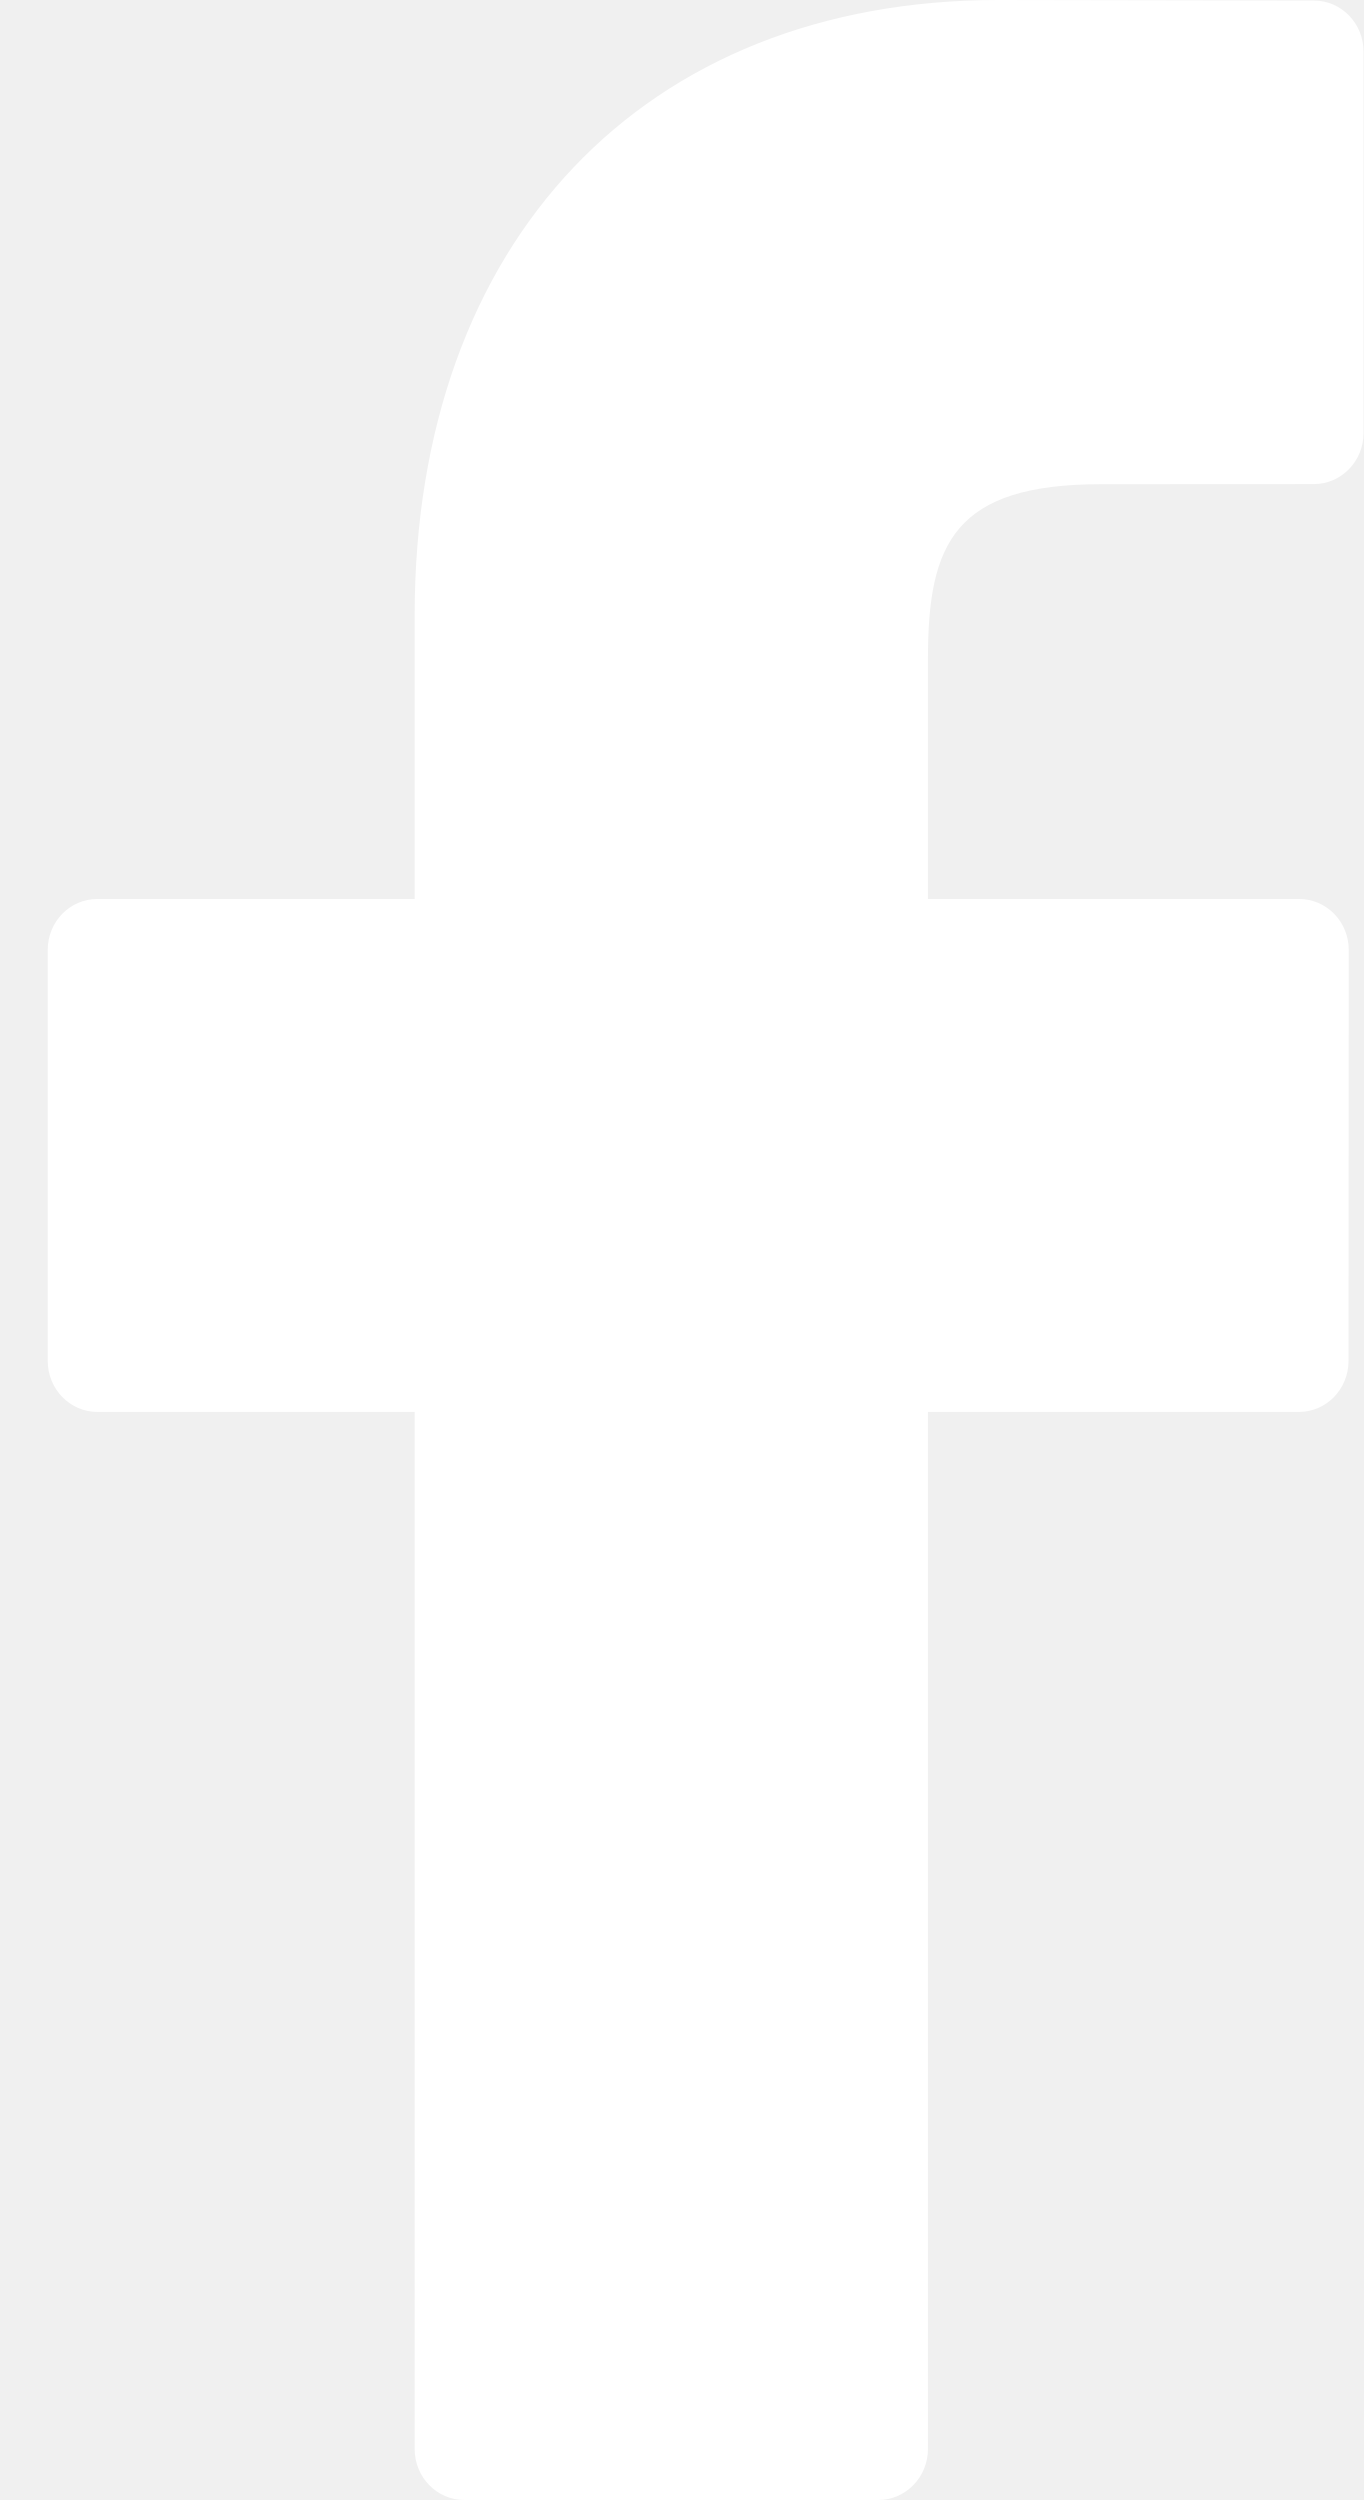
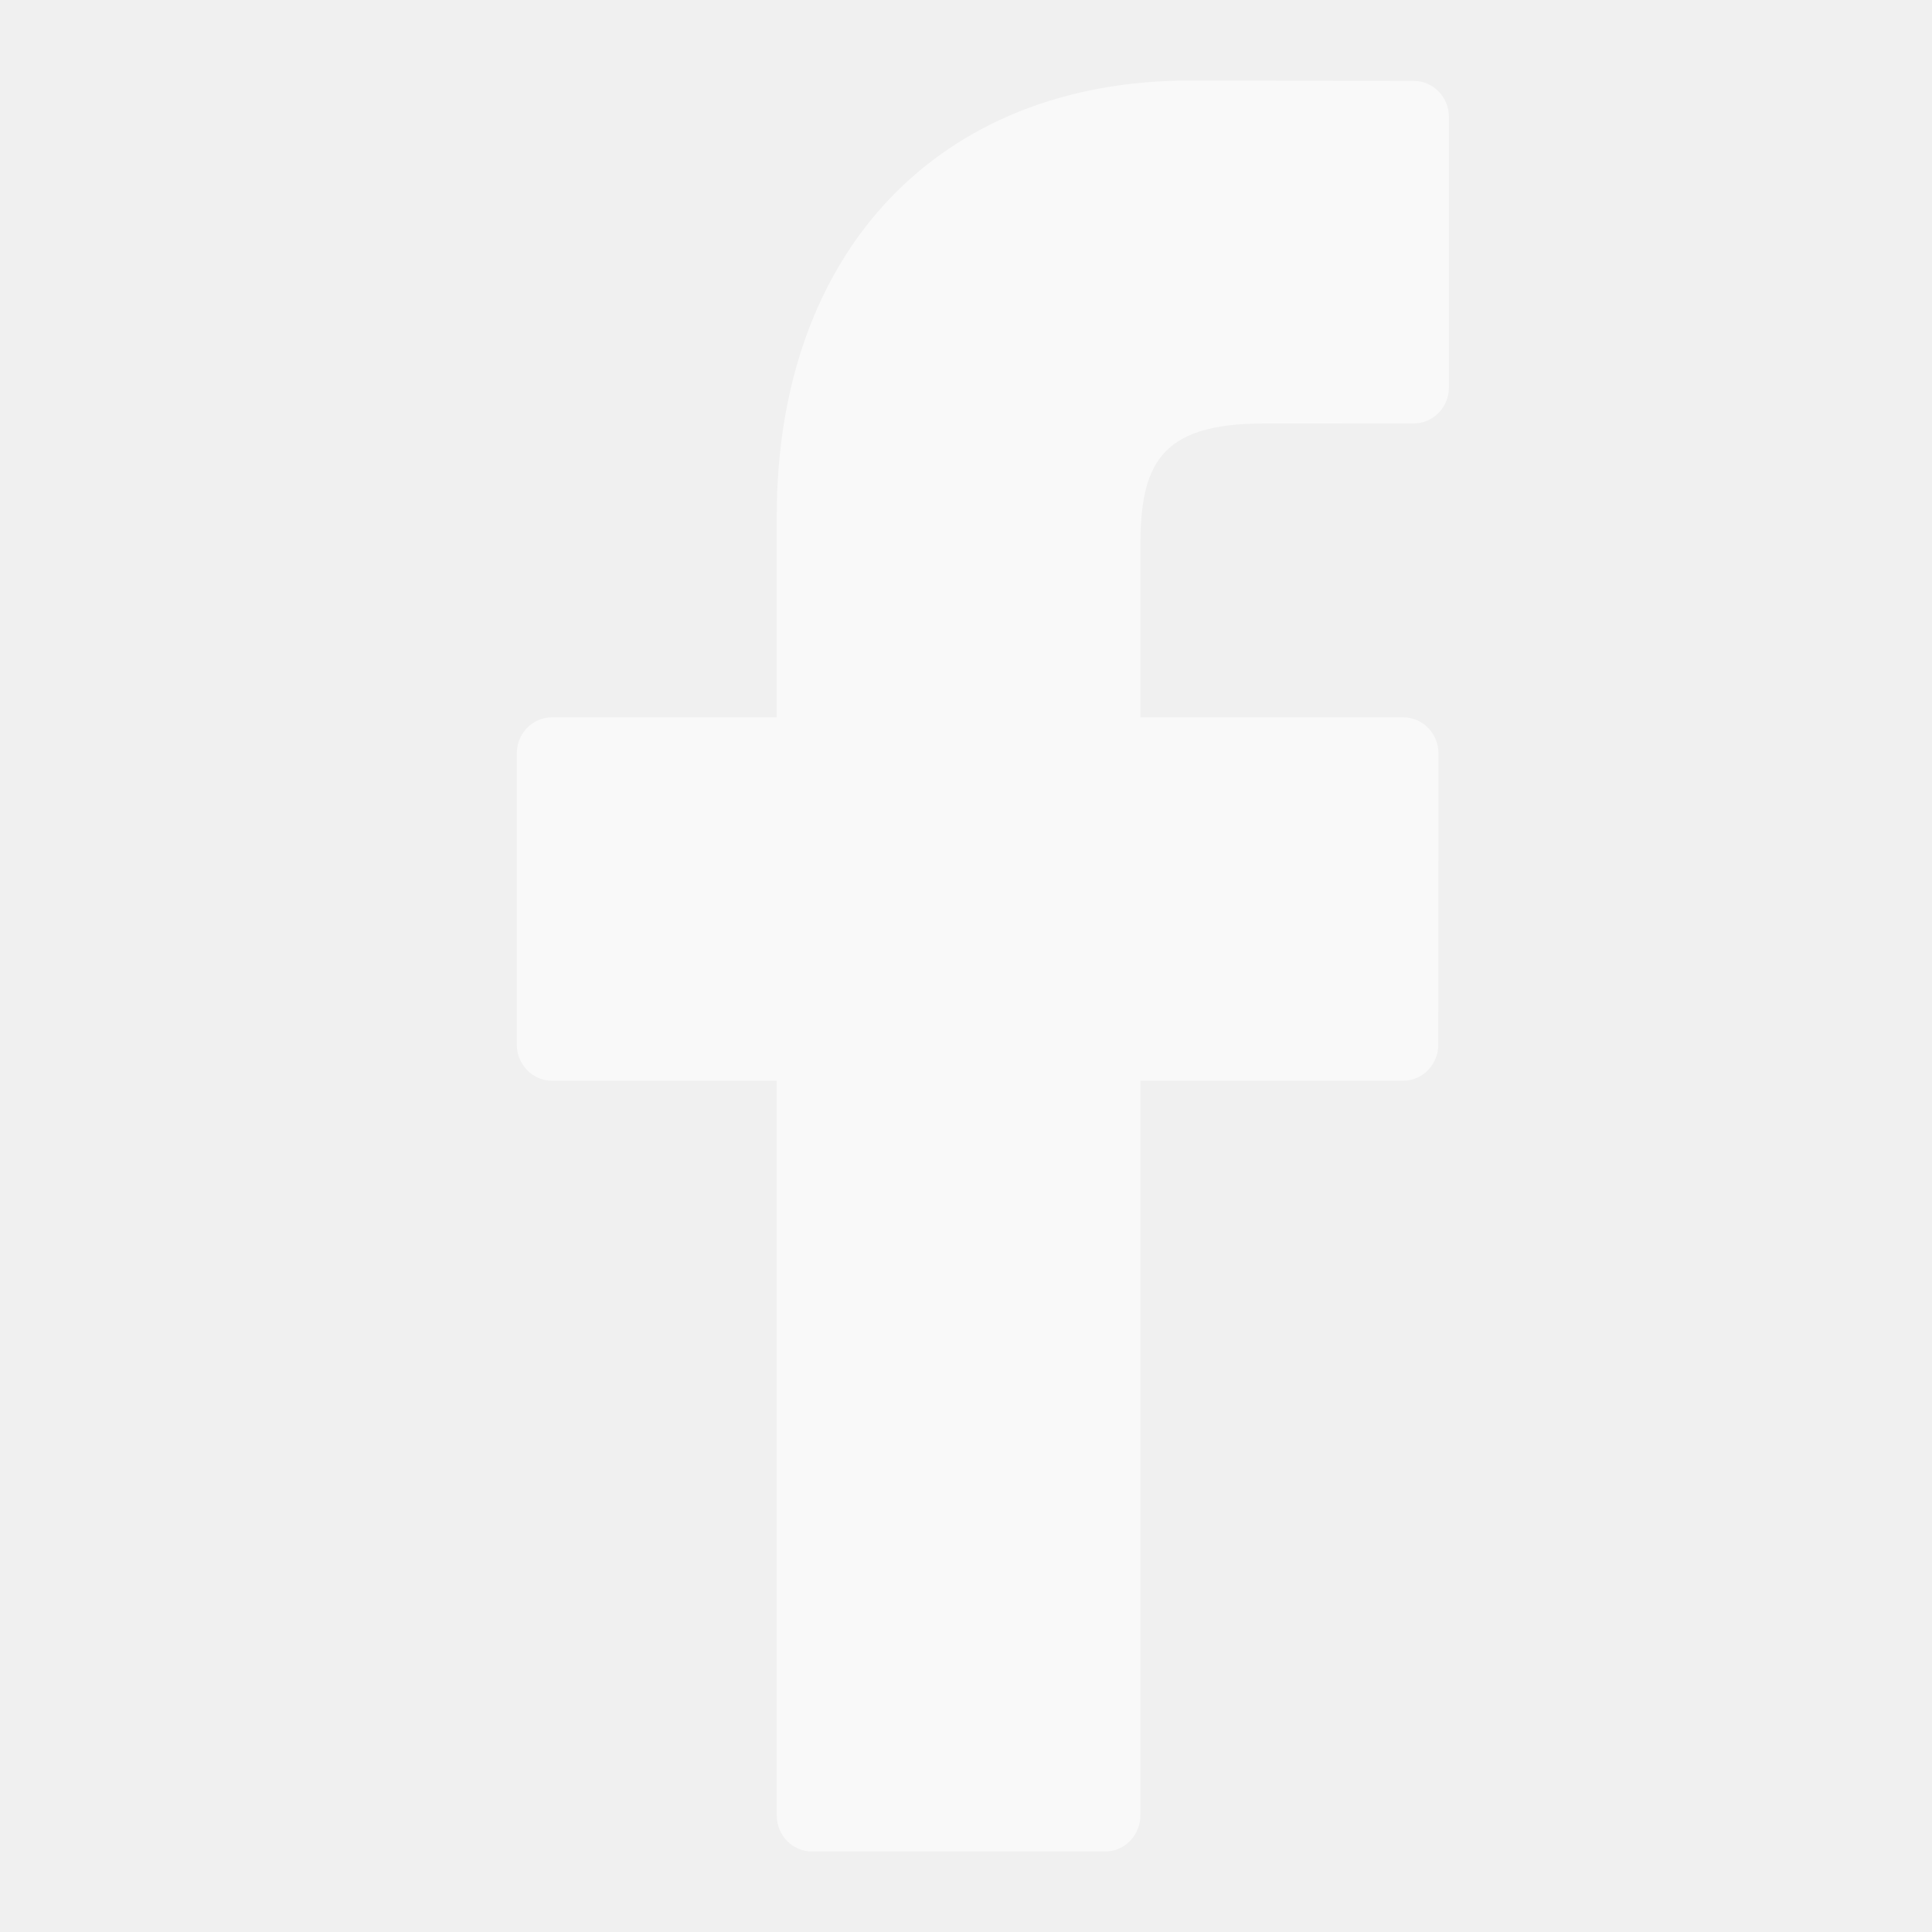
- <svg xmlns="http://www.w3.org/2000/svg" width="12" height="22" viewBox="0 0 12 22" fill="none">
-   <path d="M11.563 0.005L8.786 0C5.665 0 3.649 2.125 3.649 5.414V7.911H0.857C0.615 7.911 0.42 8.111 0.42 8.359V11.976C0.42 12.224 0.616 12.425 0.857 12.425H3.649V21.551C3.649 21.799 3.844 22 4.086 22H7.729C7.97 22 8.166 21.799 8.166 21.551V12.425H11.431C11.672 12.425 11.867 12.224 11.867 11.976L11.869 8.359C11.869 8.24 11.823 8.126 11.741 8.042C11.659 7.958 11.548 7.911 11.432 7.911H8.166V5.794C8.166 4.777 8.402 4.261 9.691 4.261L11.562 4.26C11.803 4.26 11.999 4.059 11.999 3.812V0.453C11.999 0.206 11.804 0.005 11.563 0.005Z" fill="white" />
+ <svg xmlns="http://www.w3.org/2000/svg" width="24" height="24" viewBox="0 0 24 24" fill="none">
+   <g opacity="0.6">
+     <path d="M17.563 1.005L14.786 1C11.665 1 9.649 3.125 9.649 6.414V8.911H6.857C6.615 8.911 6.42 9.111 6.42 9.359V12.976C6.42 13.224 6.616 13.425 6.857 13.425H9.649V22.551C9.649 22.799 9.844 23 10.086 23H13.729C13.97 23 14.166 22.799 14.166 22.551V13.425H17.431C17.672 13.425 17.867 13.224 17.867 12.976L17.869 9.359C17.869 9.24 17.823 9.126 17.741 9.042C17.659 8.958 17.548 8.911 17.432 8.911H14.166V6.794C14.166 5.777 14.402 5.261 15.691 5.261L17.562 5.26C17.803 5.26 17.999 5.059 17.999 4.812V1.453C17.999 1.206 17.804 1.005 17.563 1.005Z" fill="white" />
+   </g>
</svg>
